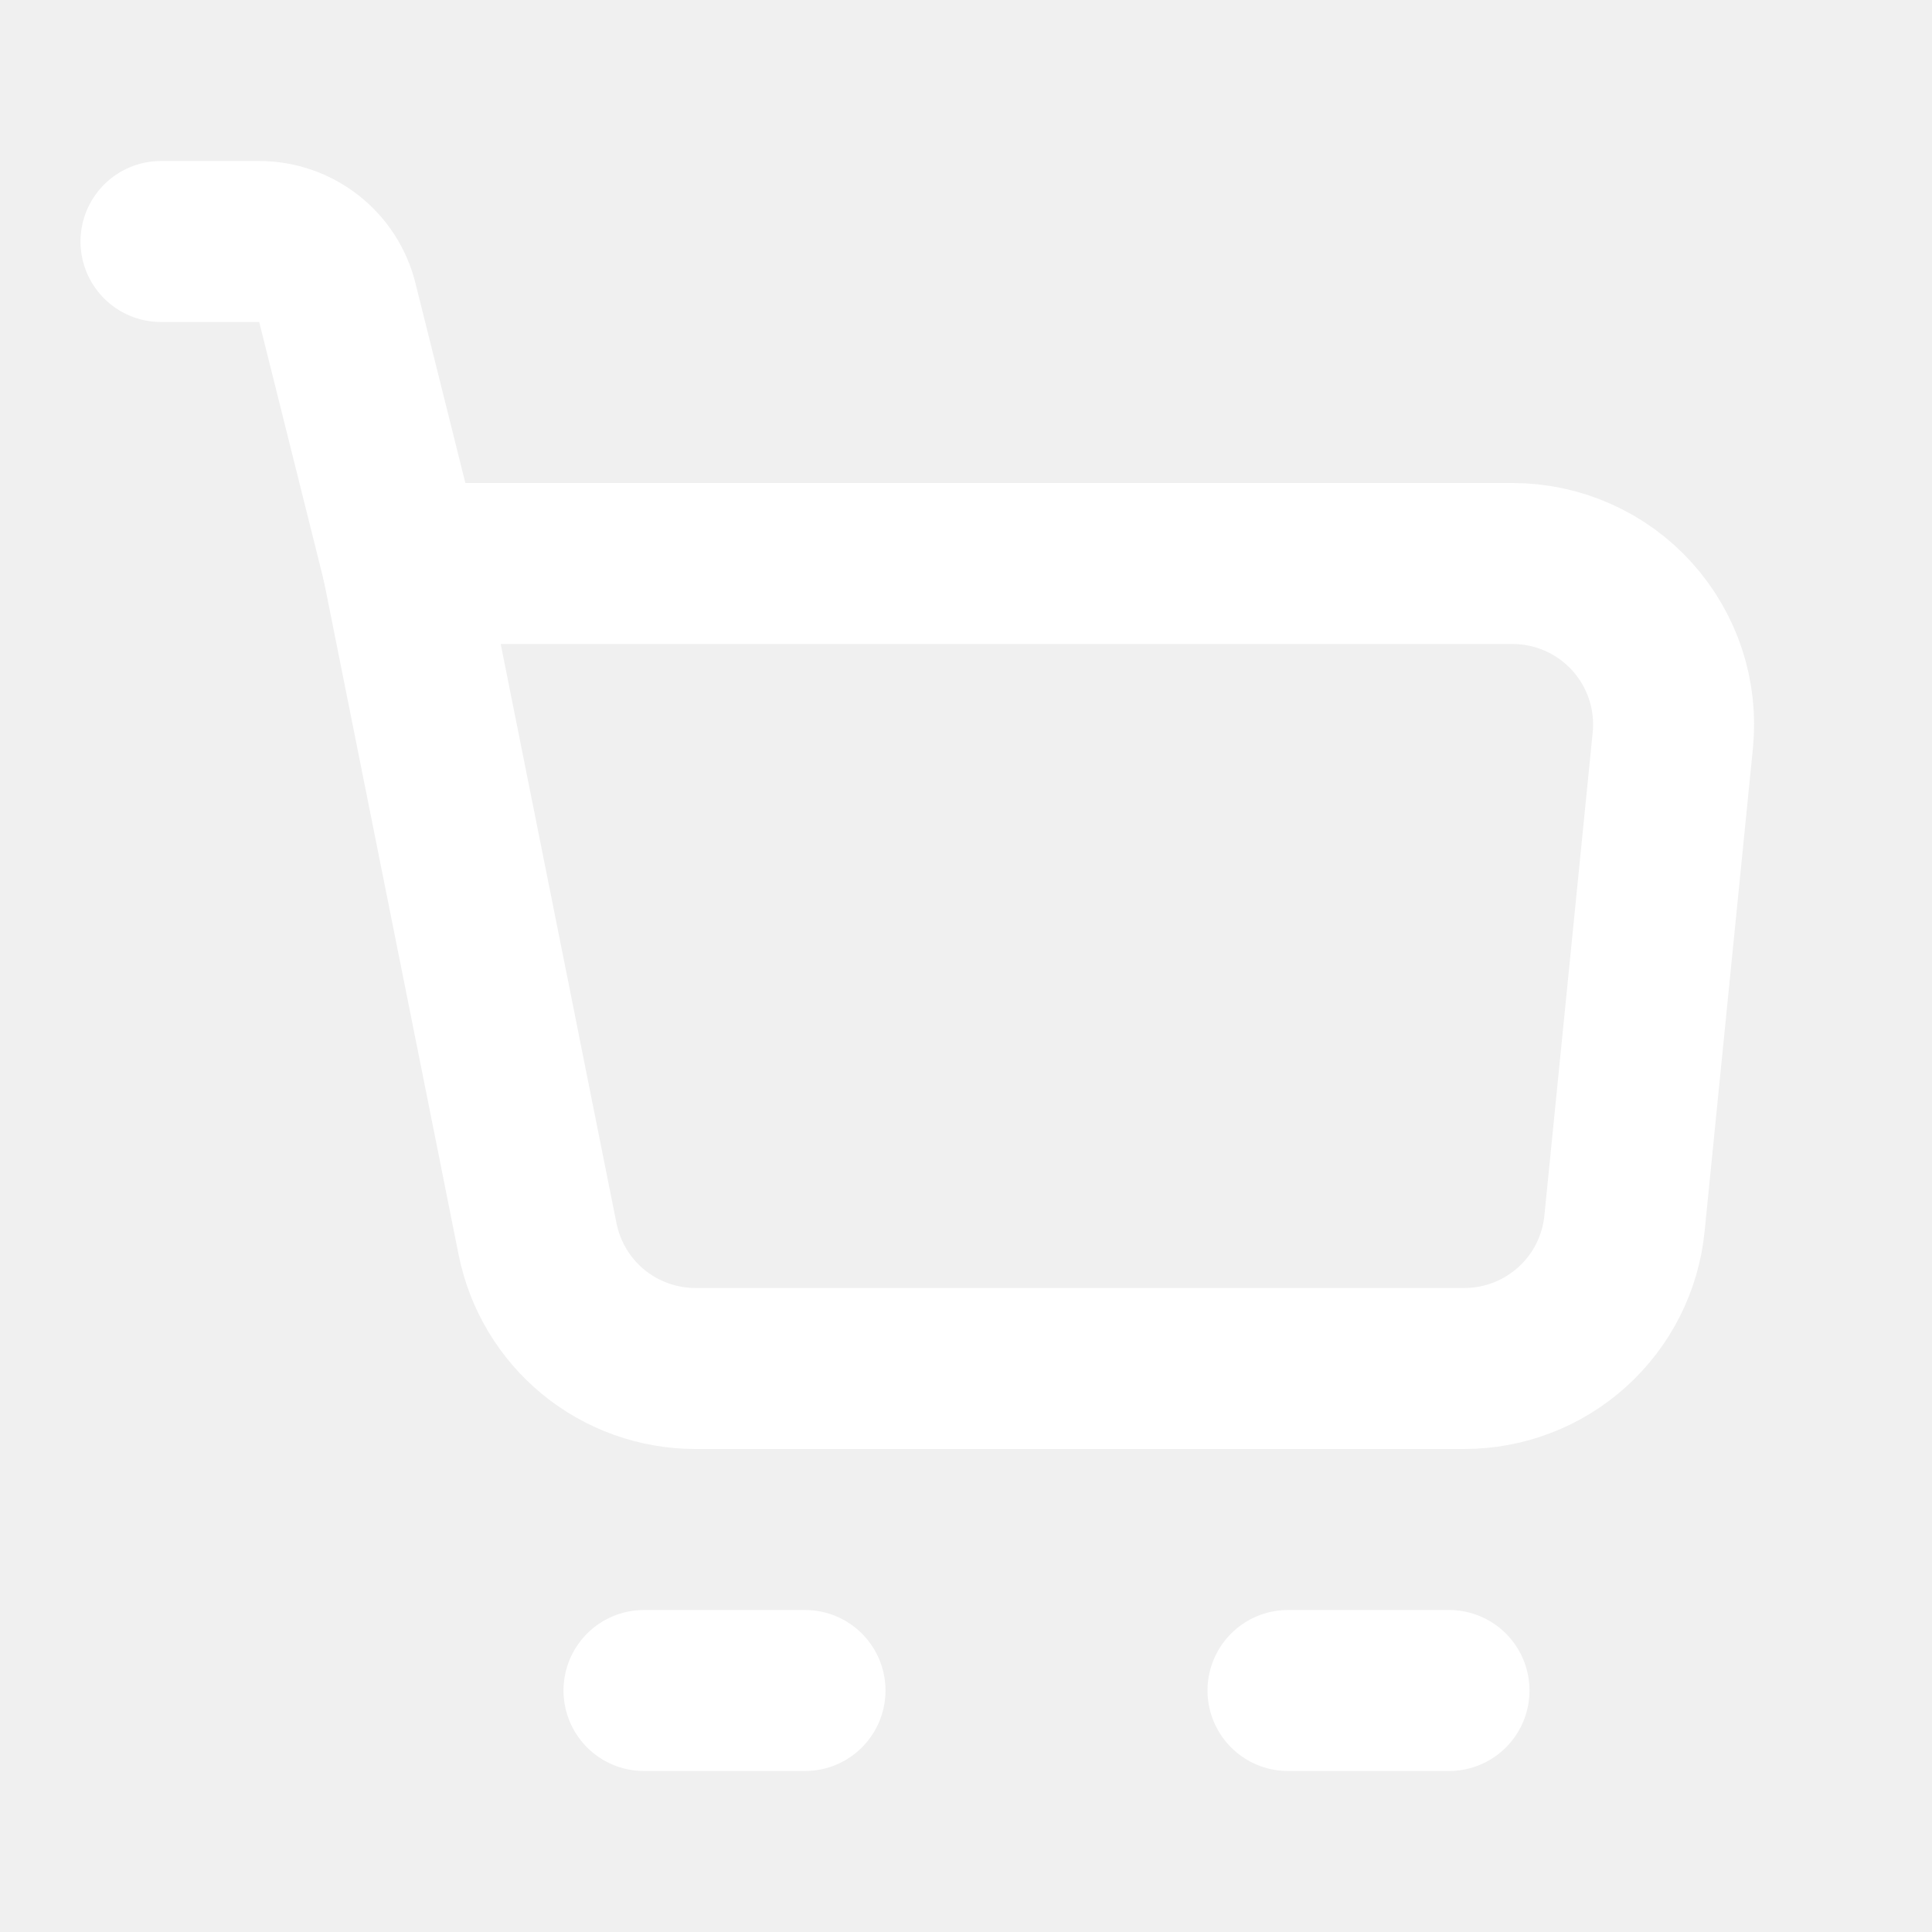
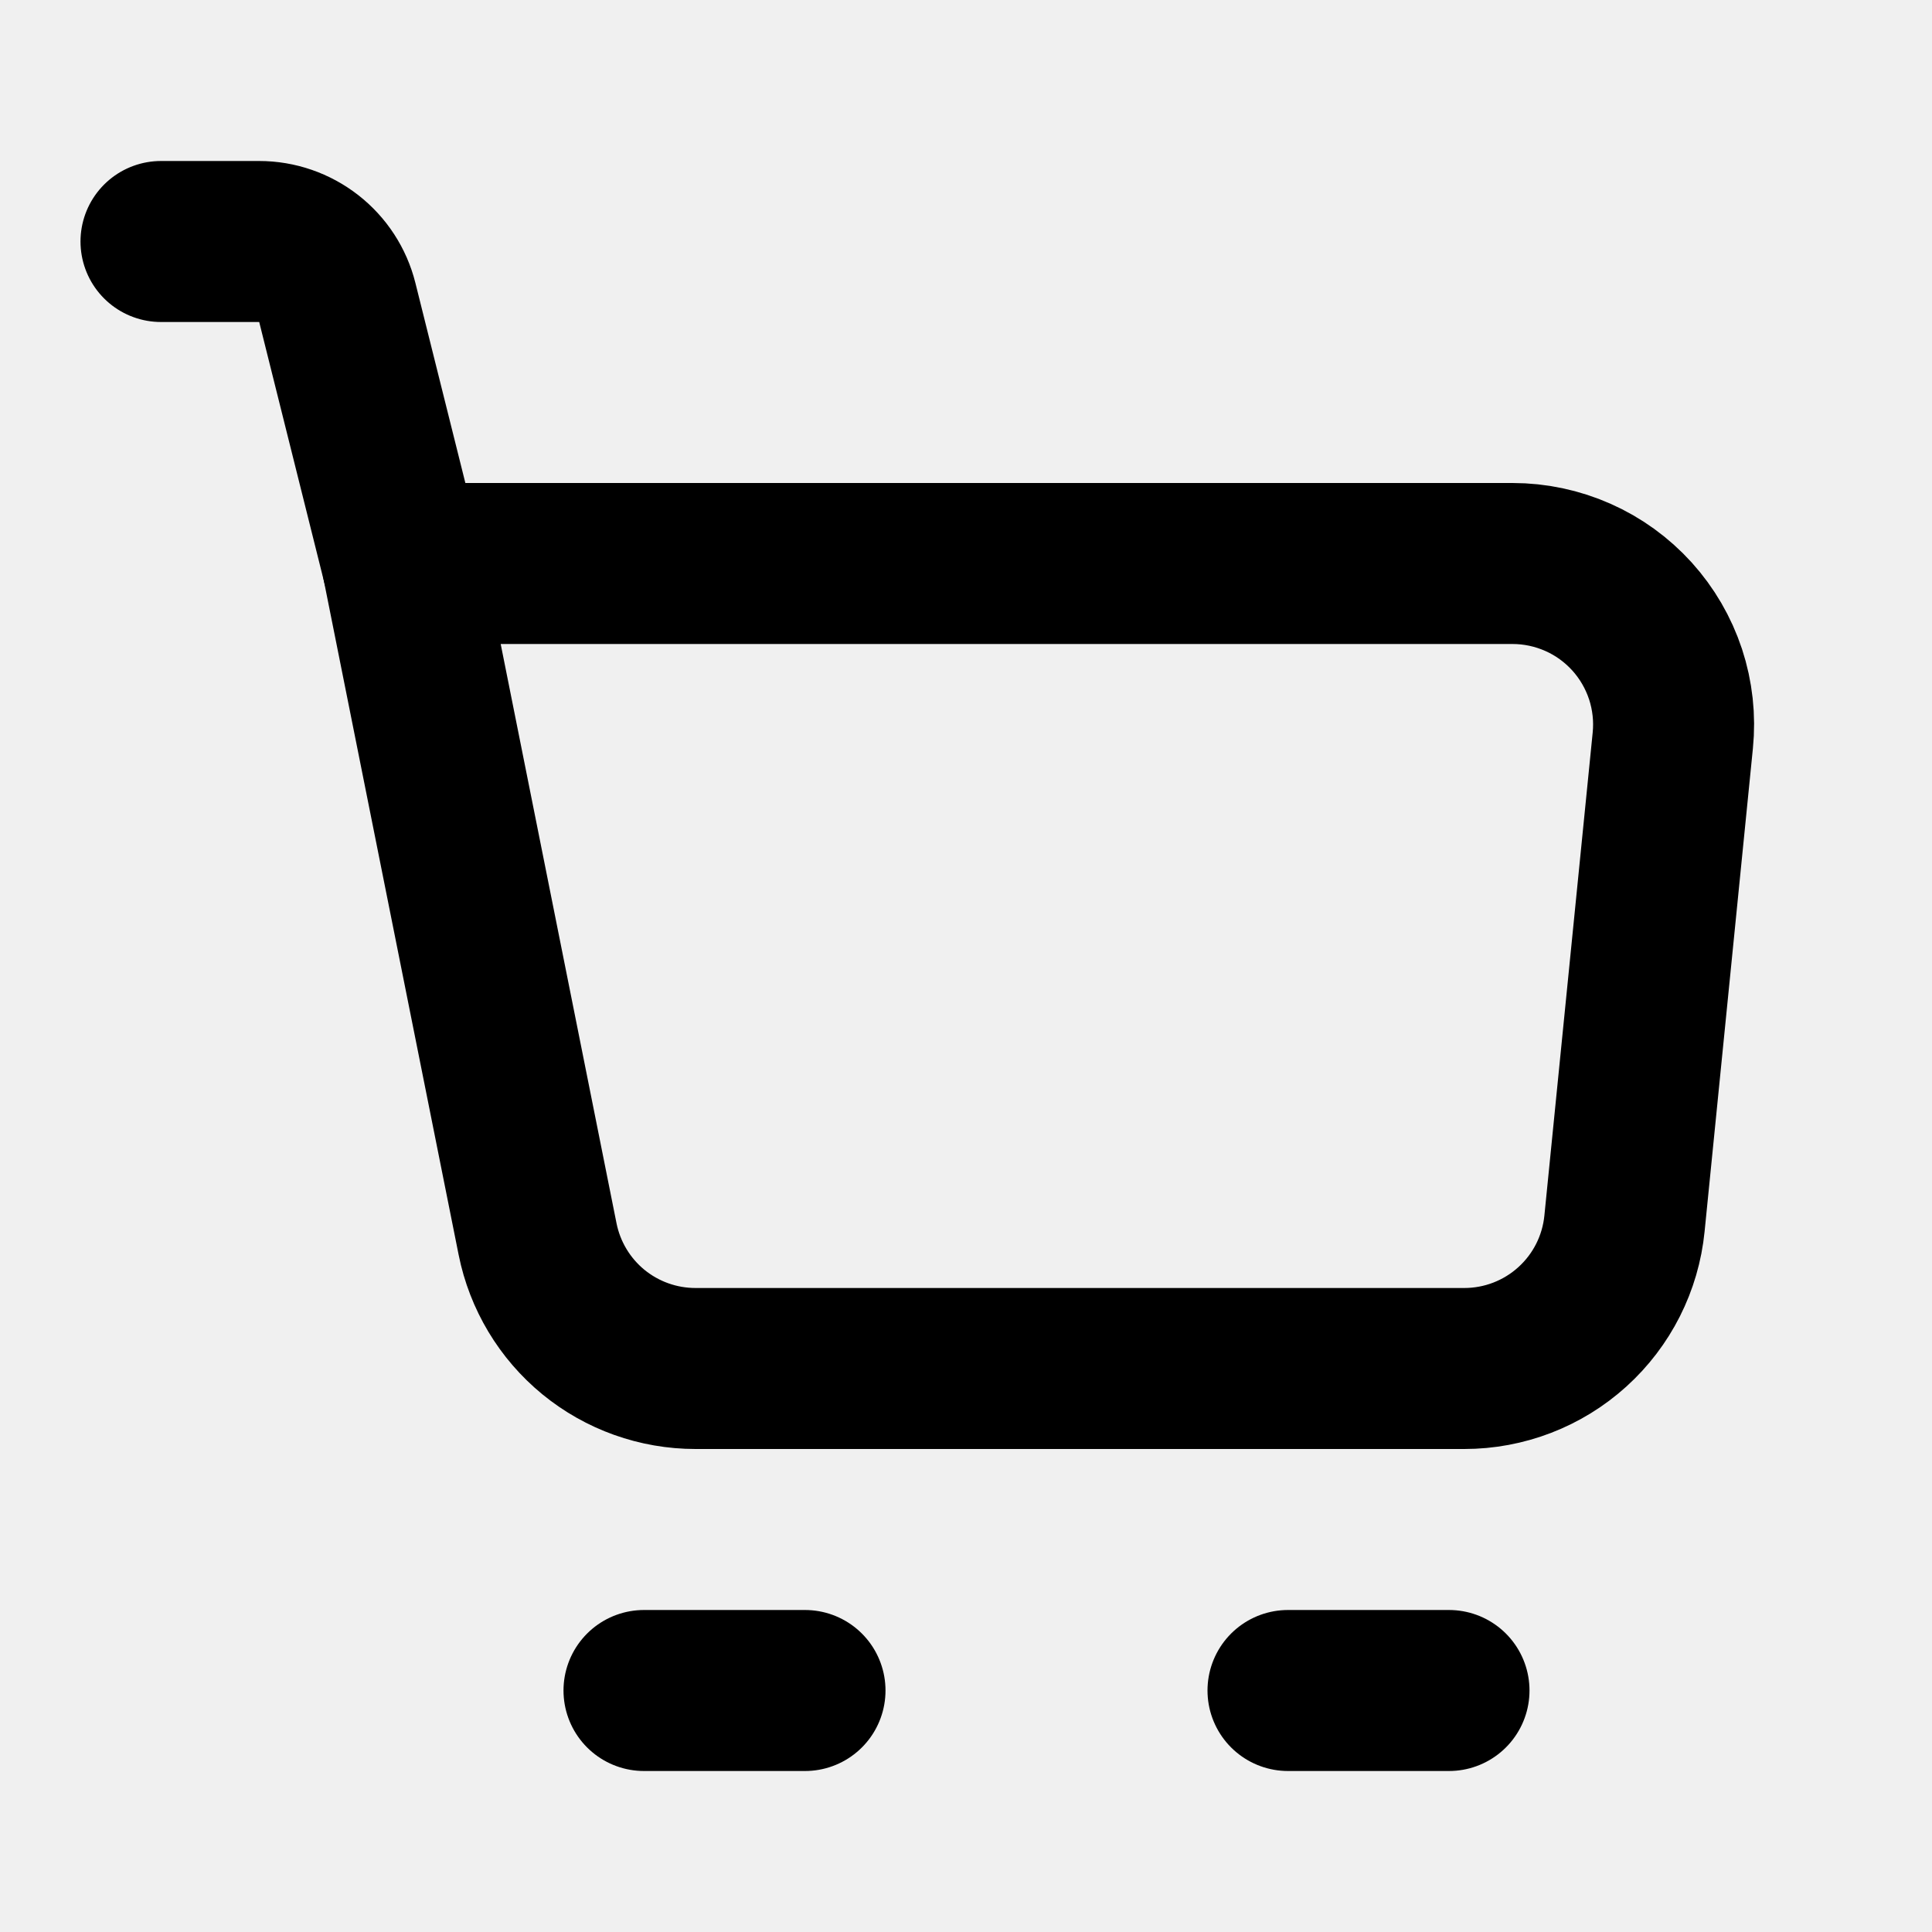
<svg xmlns="http://www.w3.org/2000/svg" width="24" height="24" viewBox="0 0 24 24" fill="none">
-   <path d="M5 7H18.79C19.069 7 19.346 7.059 19.601 7.172C19.857 7.285 20.085 7.451 20.273 7.658C20.46 7.865 20.602 8.109 20.69 8.375C20.777 8.64 20.808 8.921 20.78 9.199L20.18 15.199C20.131 15.693 19.9 16.15 19.532 16.483C19.164 16.816 18.686 17 18.19 17H8.64C8.177 17 7.729 16.84 7.371 16.547C7.014 16.254 6.769 15.846 6.678 15.392L5 7Z" stroke="white" stroke-width="2" stroke-linejoin="round" />
-   <path d="M5 7L4.19 3.757C4.136 3.541 4.011 3.349 3.835 3.212C3.659 3.075 3.443 3 3.22 3H2M8 21H10M16 21H18" stroke="white" stroke-width="2" stroke-linecap="round" stroke-linejoin="round" />
+   <path d="M5 7H18.79C19.069 7 19.346 7.059 19.601 7.172C19.857 7.285 20.085 7.451 20.273 7.658C20.46 7.865 20.602 8.109 20.69 8.375C20.777 8.64 20.808 8.921 20.78 9.199L20.18 15.199C20.131 15.693 19.9 16.15 19.532 16.483C19.164 16.816 18.686 17 18.19 17H8.64C8.177 17 7.729 16.84 7.371 16.547C7.014 16.254 6.769 15.846 6.678 15.392L5 7Z" stroke="black" stroke-width="2" stroke-linejoin="round" />
+   <path d="M5 7L4.19 3.757C4.136 3.541 4.011 3.349 3.835 3.212C3.659 3.075 3.443 3 3.22 3H2M8 21H10M16 21H18" stroke="black" stroke-width="2" stroke-linecap="round" stroke-linejoin="round" />
</svg>
